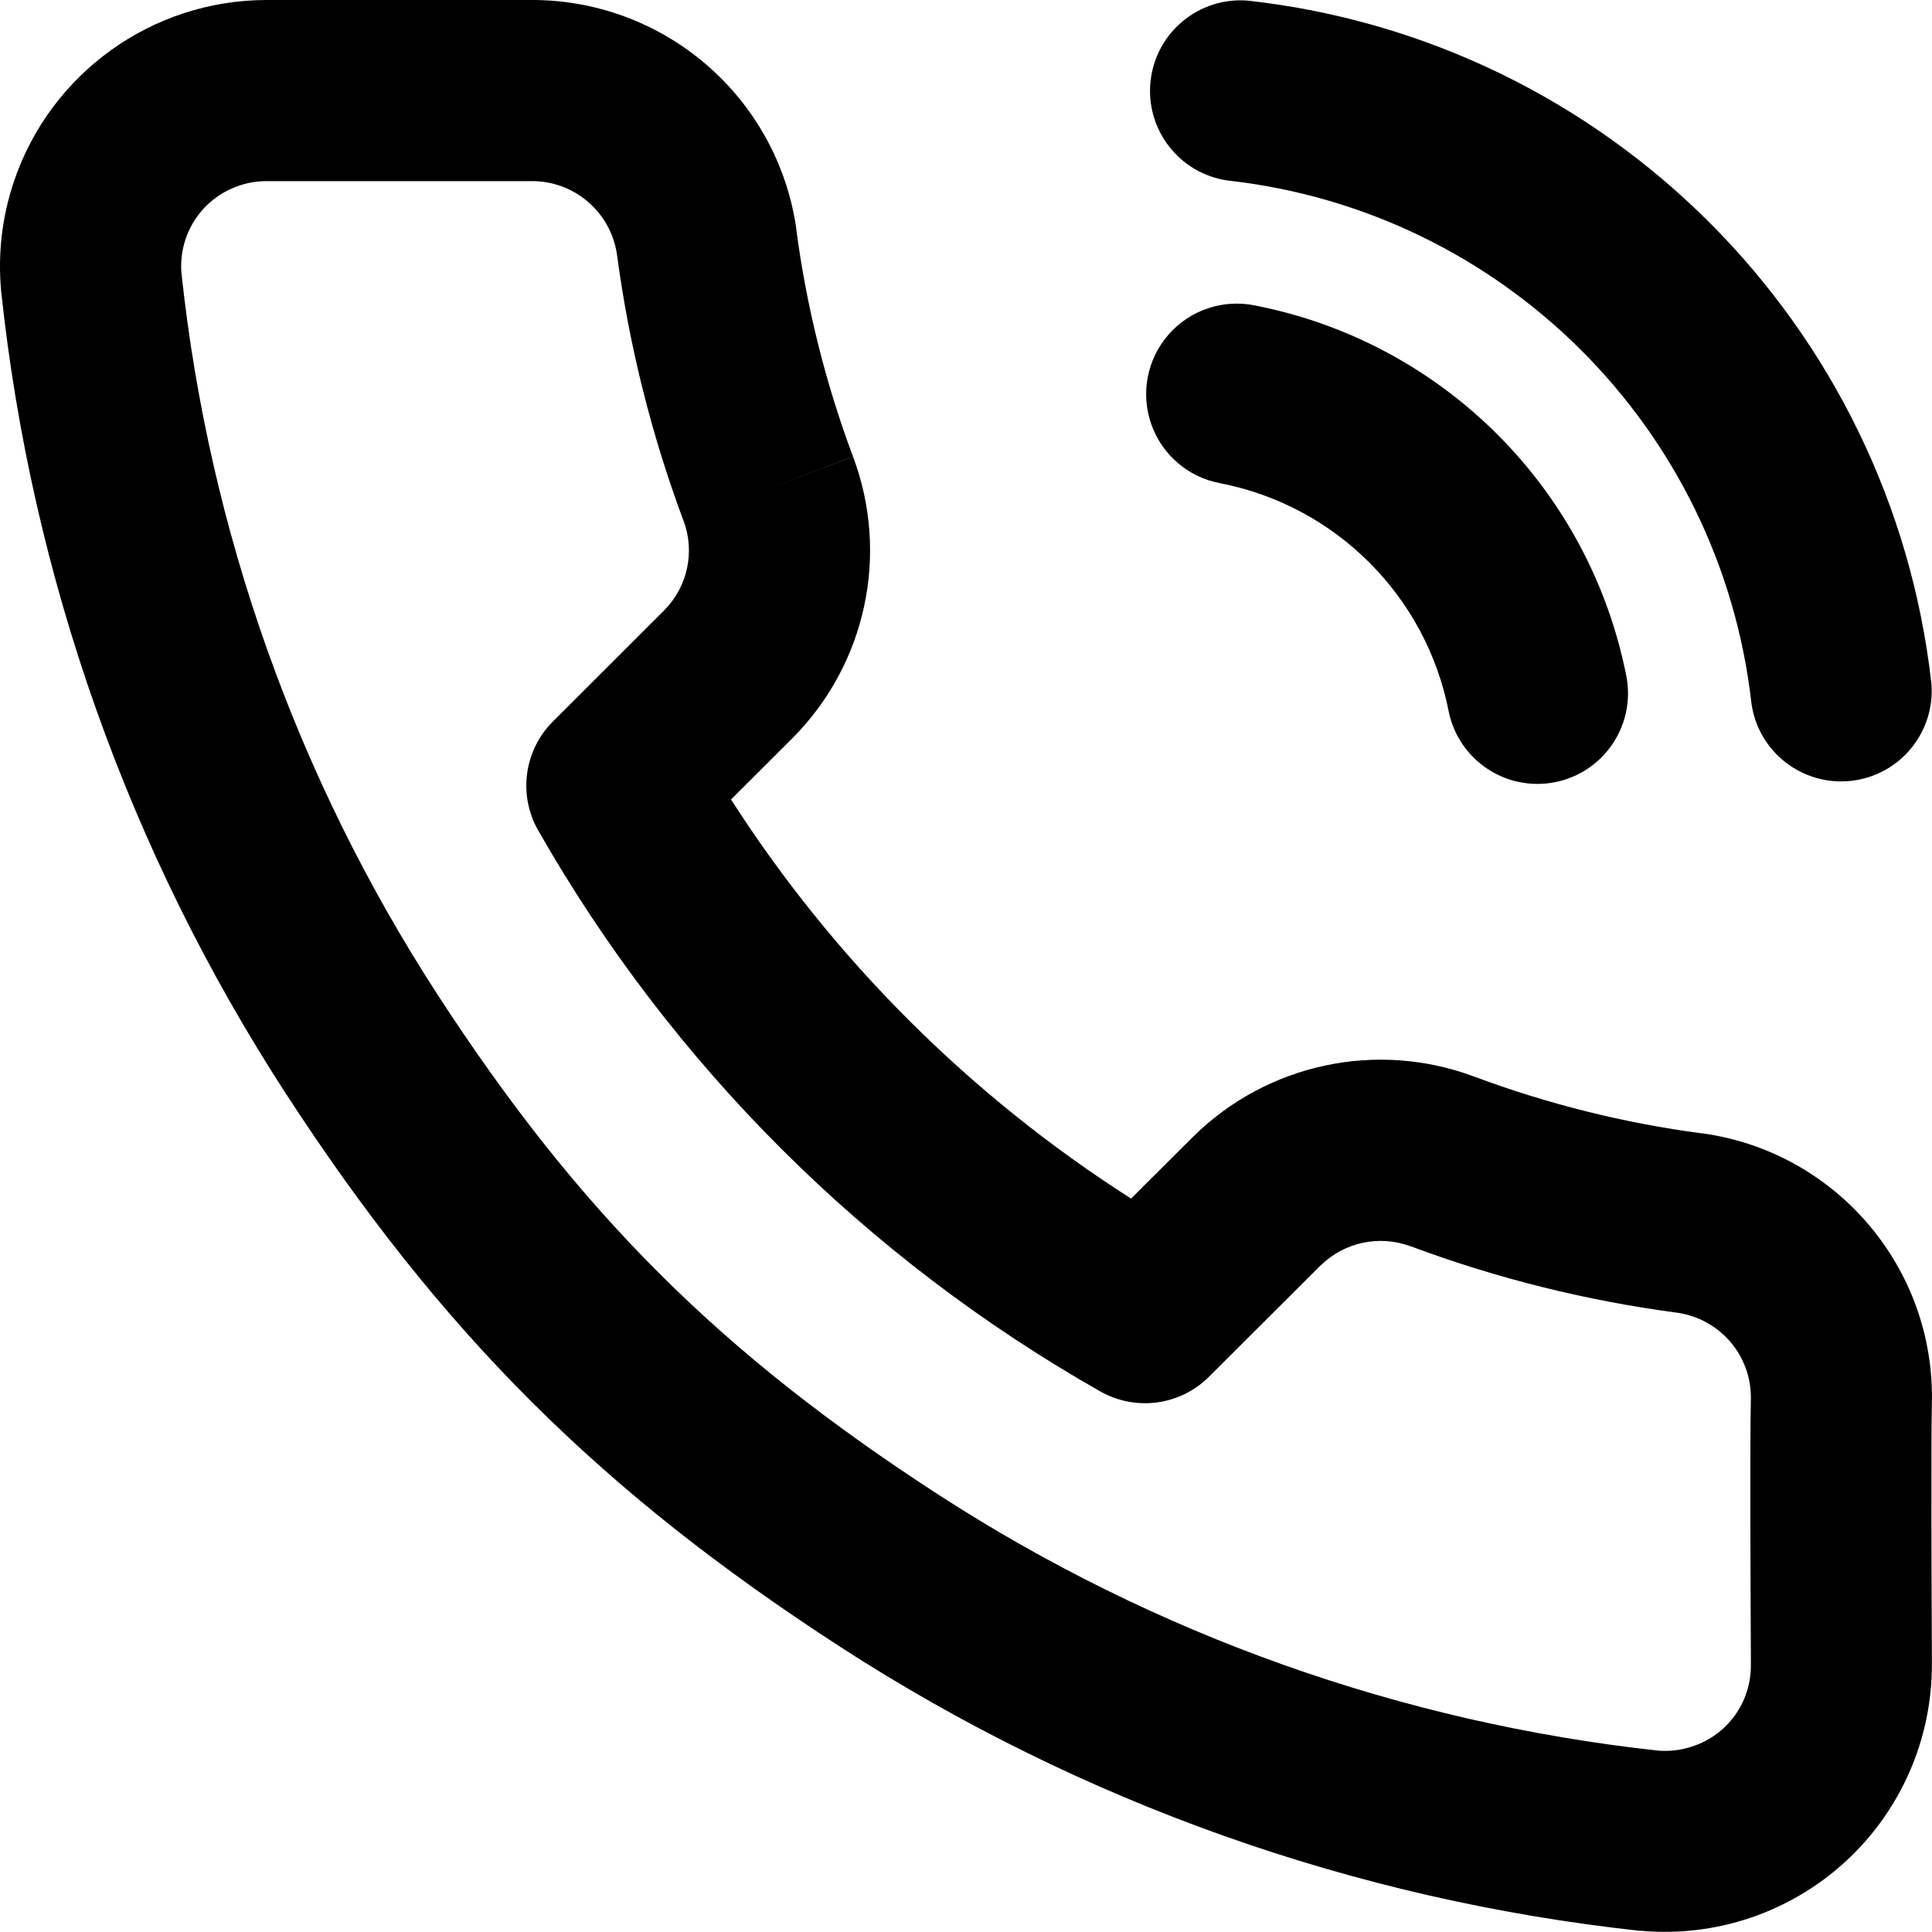
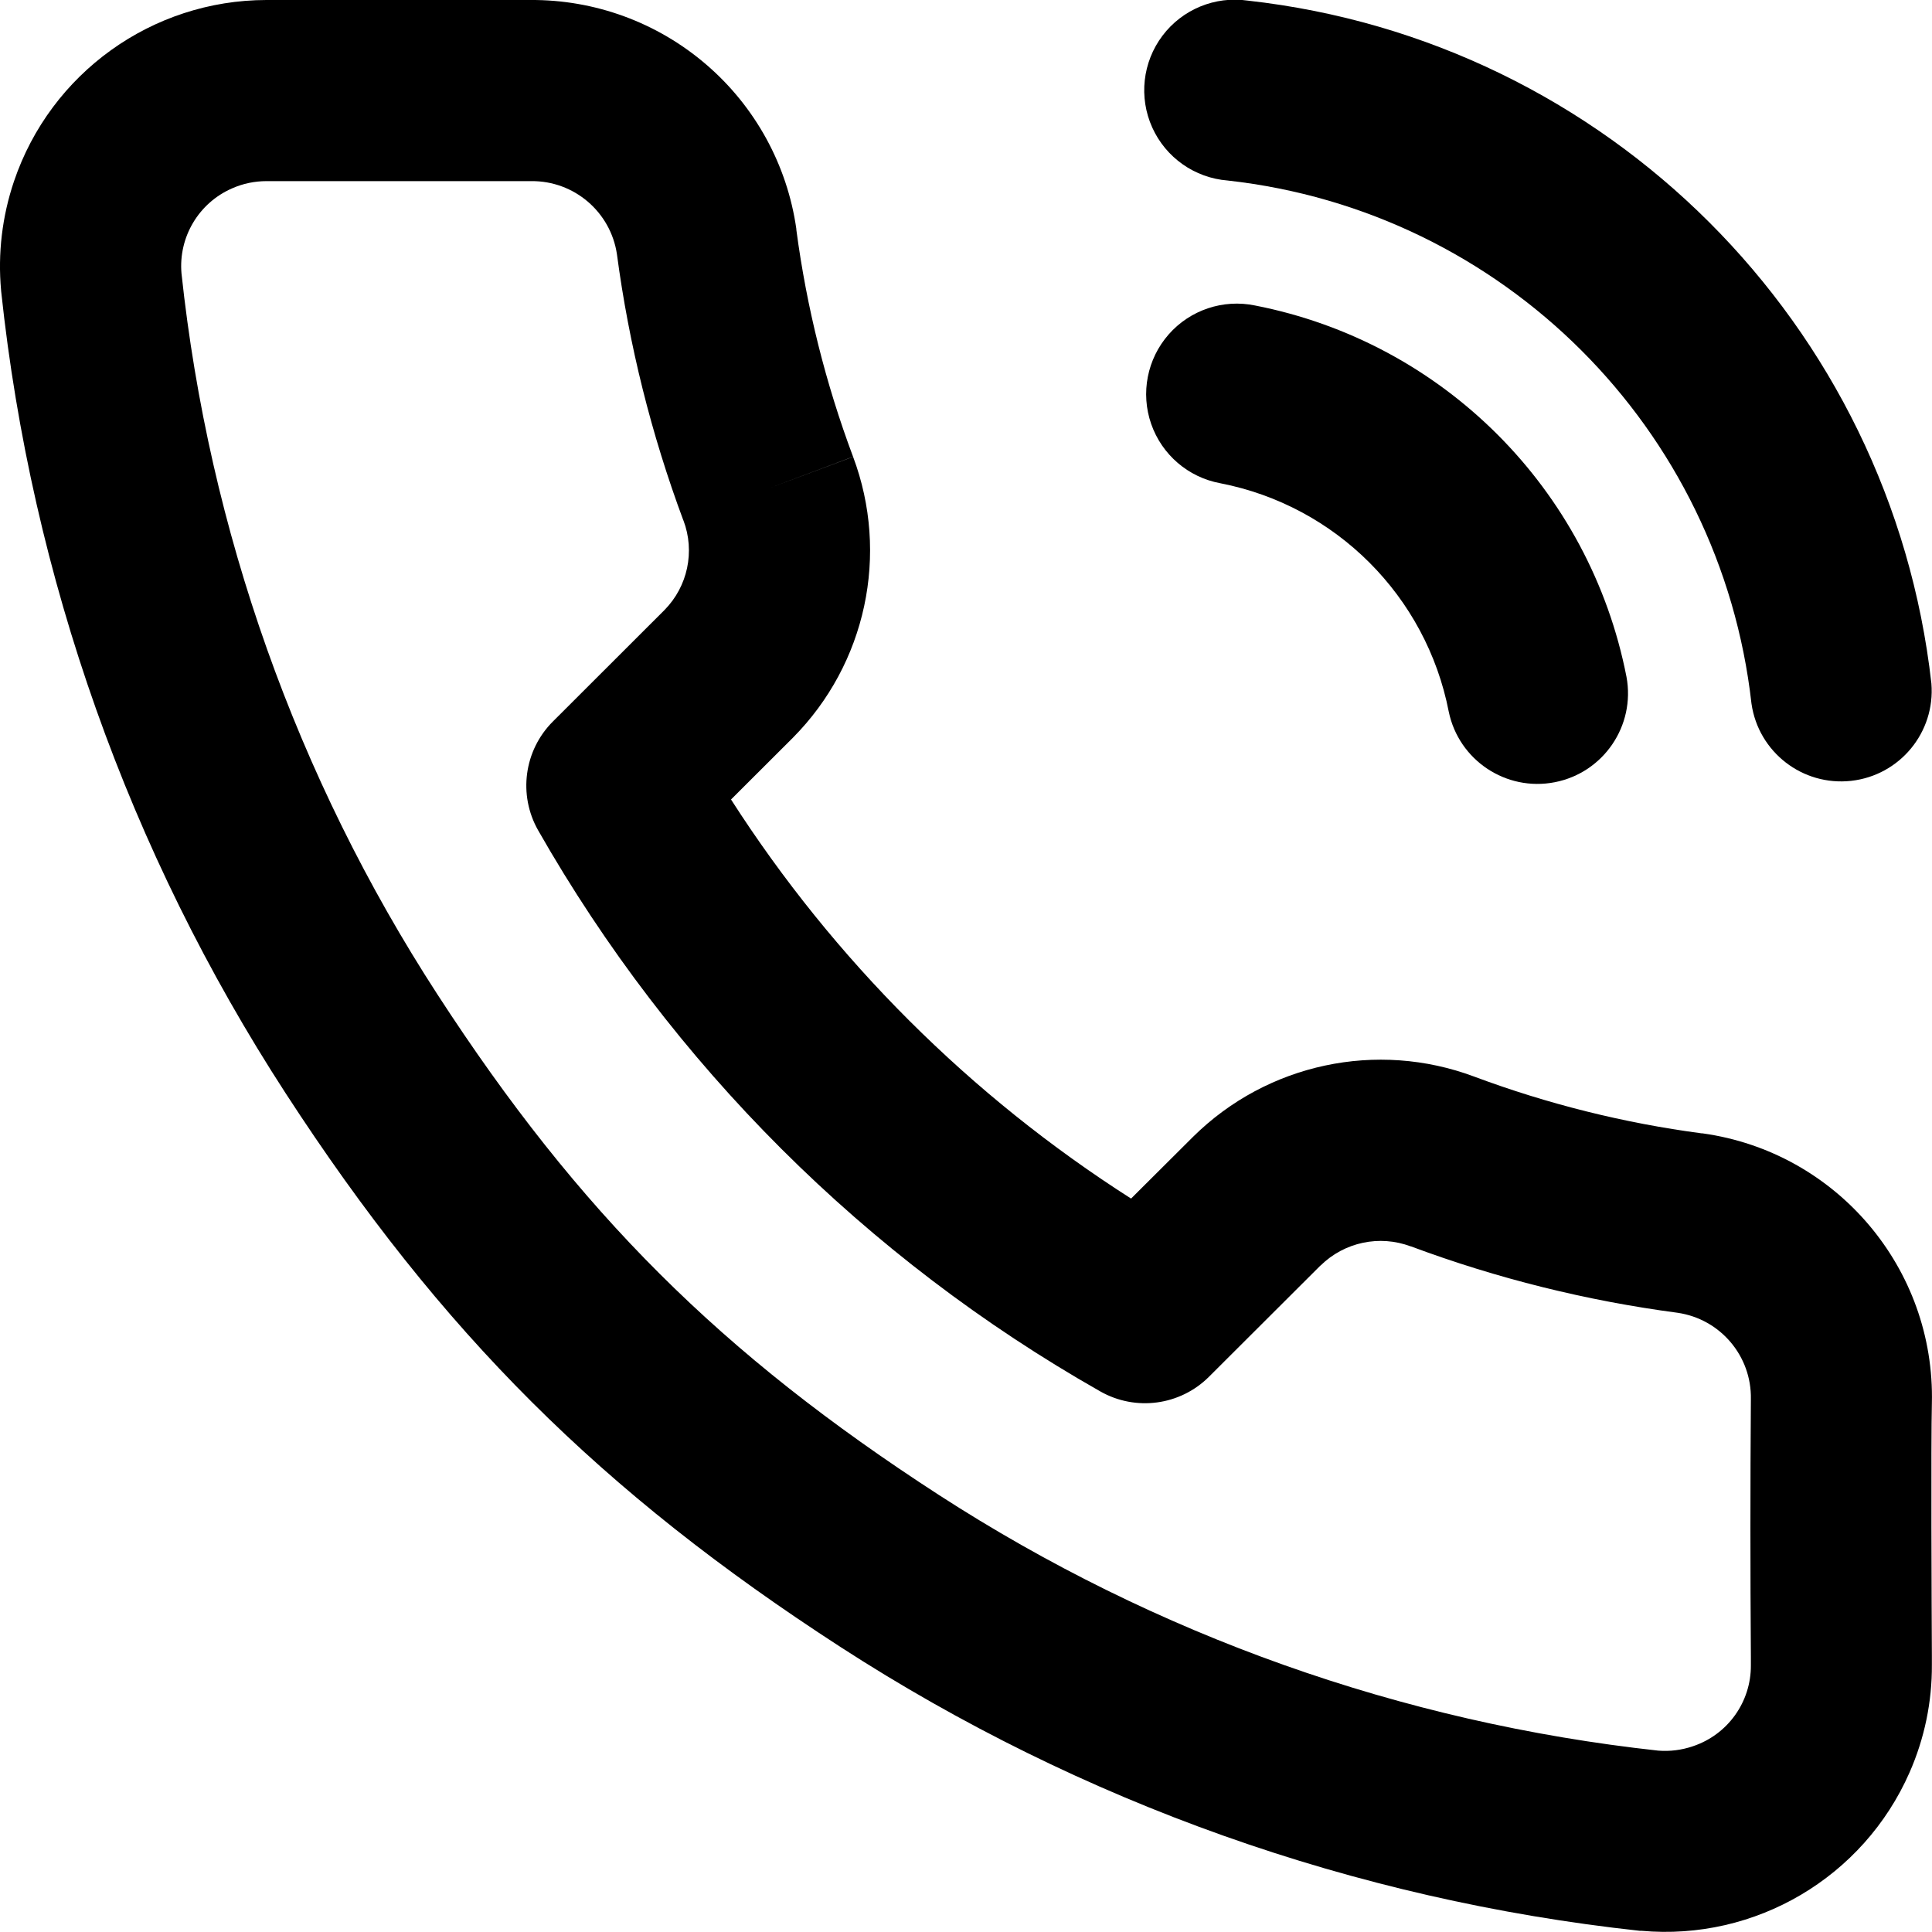
<svg xmlns="http://www.w3.org/2000/svg" width="16" height="16" fill="none" viewBox="0 0 16 16">
  <g fill="currentColor">
-     <path fill-rule="evenodd" d="M5.847.533A2.21 2.21 0 004.391 0H2.206a2.21 2.21 0 00-2.09 1.501c-.098.29-.135.598-.107.903l.001.012a15.13 15.13 0 002.355 6.637c1.29 1.987 2.615 3.304 4.596 4.587a15.196 15.196 0 006.618 2.35h.014a2.21 2.21 0 002.406-2.204v-.075c-.002-.383-.008-1.77 0-2.087A2.204 2.204 0 0014.1 9.386h-.007a8.626 8.626 0 01-1.884-.47 2.21 2.21 0 00-2.327.497l-.515.513a10.903 10.903 0 01-3.313-3.305l.51-.509.003-.003a2.204 2.204 0 00.498-2.326 8.577 8.577 0 01-.47-1.88v-.007A2.204 2.204 0 005.847.533zM4.401 1.5a.71.71 0 01.708.604c.1.753.285 1.493.55 2.205l.001.001a.703.703 0 01-.157.742l-.924.923a.75.75 0 00-.122.902 12.403 12.403 0 004.655 4.646.75.75 0 00.9-.121l.923-.921.002-.001a.709.709 0 01.746-.158h.002c.713.266 1.454.45 2.209.55a.709.709 0 01.606.715c-.009.342-.002 1.762 0 2.134v.07a.702.702 0 01-.481.671.711.711 0 01-.286.036 13.697 13.697 0 01-5.957-2.117c-1.805-1.169-2.979-2.336-4.153-4.145a13.631 13.631 0 01-2.12-5.972.702.702 0 01.419-.704c.09-.04.187-.06.286-.06H4.4zm2.664 2.283v-.001l-.703.264.703-.263z" clip-rule="evenodd" />
-     <path d="M10.333.005a.75.75 0 00-.166 1.49 4.91 4.91 0 014.338 4.332.75.75 0 001.49-.167A6.41 6.41 0 0010.333.005z" />
-     <path d="M10.394 2.53a.75.75 0 10-.288 1.472 2.395 2.395 0 011.892 1.892.75.75 0 001.472-.288 3.895 3.895 0 00-3.076-3.076z" />
+     <path fill-rule="evenodd" d="M5.847.533A2.21 2.21 0 004.391 0H2.206a2.21 2.21 0 00-2.09 1.501c-.098.29-.135.598-.107.903l.001.012a15.13 15.13 0 002.355 6.637c1.29 1.987 2.615 3.304 4.596 4.587a15.196 15.196 0 006.618 2.35h.014a2.21 2.21 0 002.221-1.311c.124-.282.187-.586.185-.893v-.075c-.002-.383-.008-1.77 0-2.087A2.204 2.204 0 0014.1 9.386h-.007a8.626 8.626 0 01-1.884-.47 2.21 2.21 0 00-2.327.497l-.515.513a10.903 10.903 0 01-3.313-3.305l.51-.509.003-.003a2.204 2.204 0 00.498-2.326 8.577 8.577 0 01-.47-1.88v-.007A2.204 2.204 0 005.847.533zM4.401 1.5a.71.71 0 01.708.604c.1.753.285 1.493.55 2.205l.001.001a.703.703 0 01-.157.742l-.924.923a.75.75 0 00-.122.902 12.403 12.403 0 004.655 4.646.75.75 0 00.9-.121l.923-.921.002-.001a.709.709 0 01.746-.158h.002c.713.266 1.454.45 2.209.55a.709.709 0 01.606.715 148.65 148.65 0 000 2.134v.07a.702.702 0 01-.481.671.711.711 0 01-.286.036 13.697 13.697 0 01-5.957-2.117c-1.805-1.169-2.979-2.336-4.153-4.145a13.631 13.631 0 01-2.12-5.972.702.702 0 01.419-.704c.09-.04.187-.06.286-.06H4.4zm2.664 2.283v-.001l-.703.264.703-.263z" clip-rule="evenodd" />
+     <path d="M10.333.005a.75.75 0 10-.166 1.49 4.91 4.91 0 014.338 4.332.75.75 0 001.49-.167A6.41 6.41 0 0010.333.005z" />
+     <path d="M10.394 2.53a.75.75 0 10-.288 1.472 2.394 2.394 0 011.892 1.892.75.75 0 001.472-.288 3.895 3.895 0 00-3.076-3.076z" />
  </g>
</svg>
